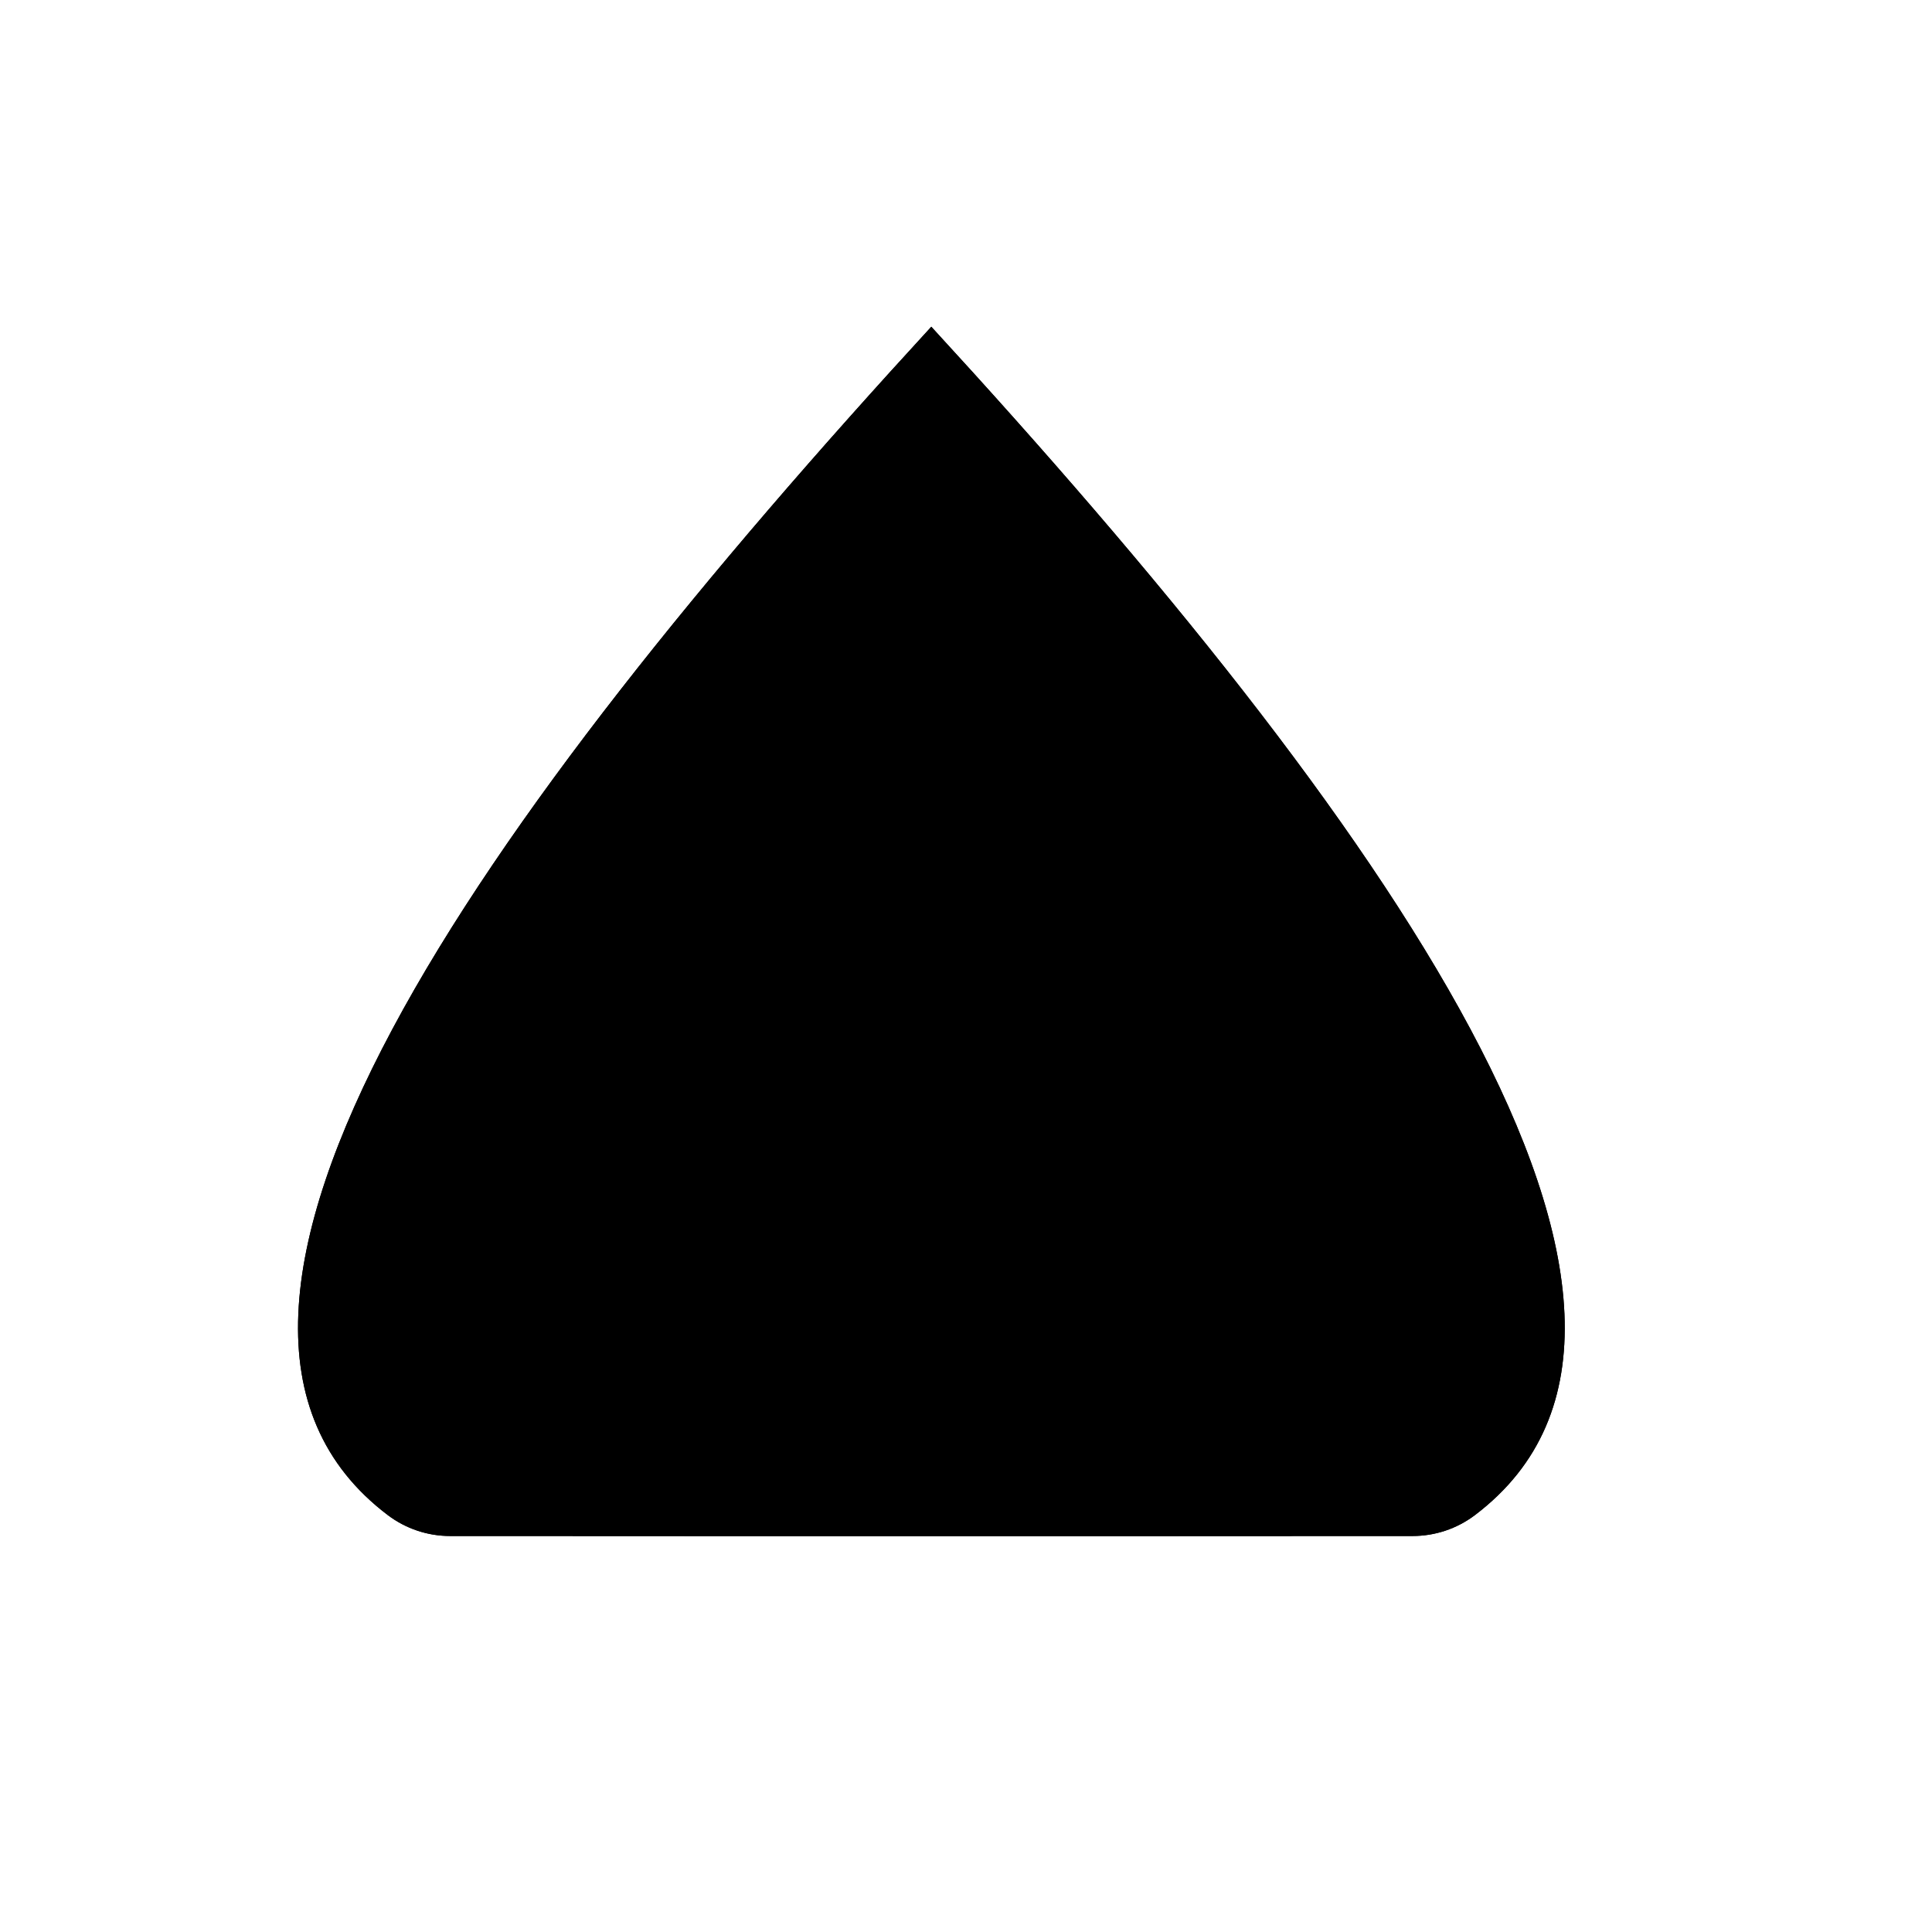
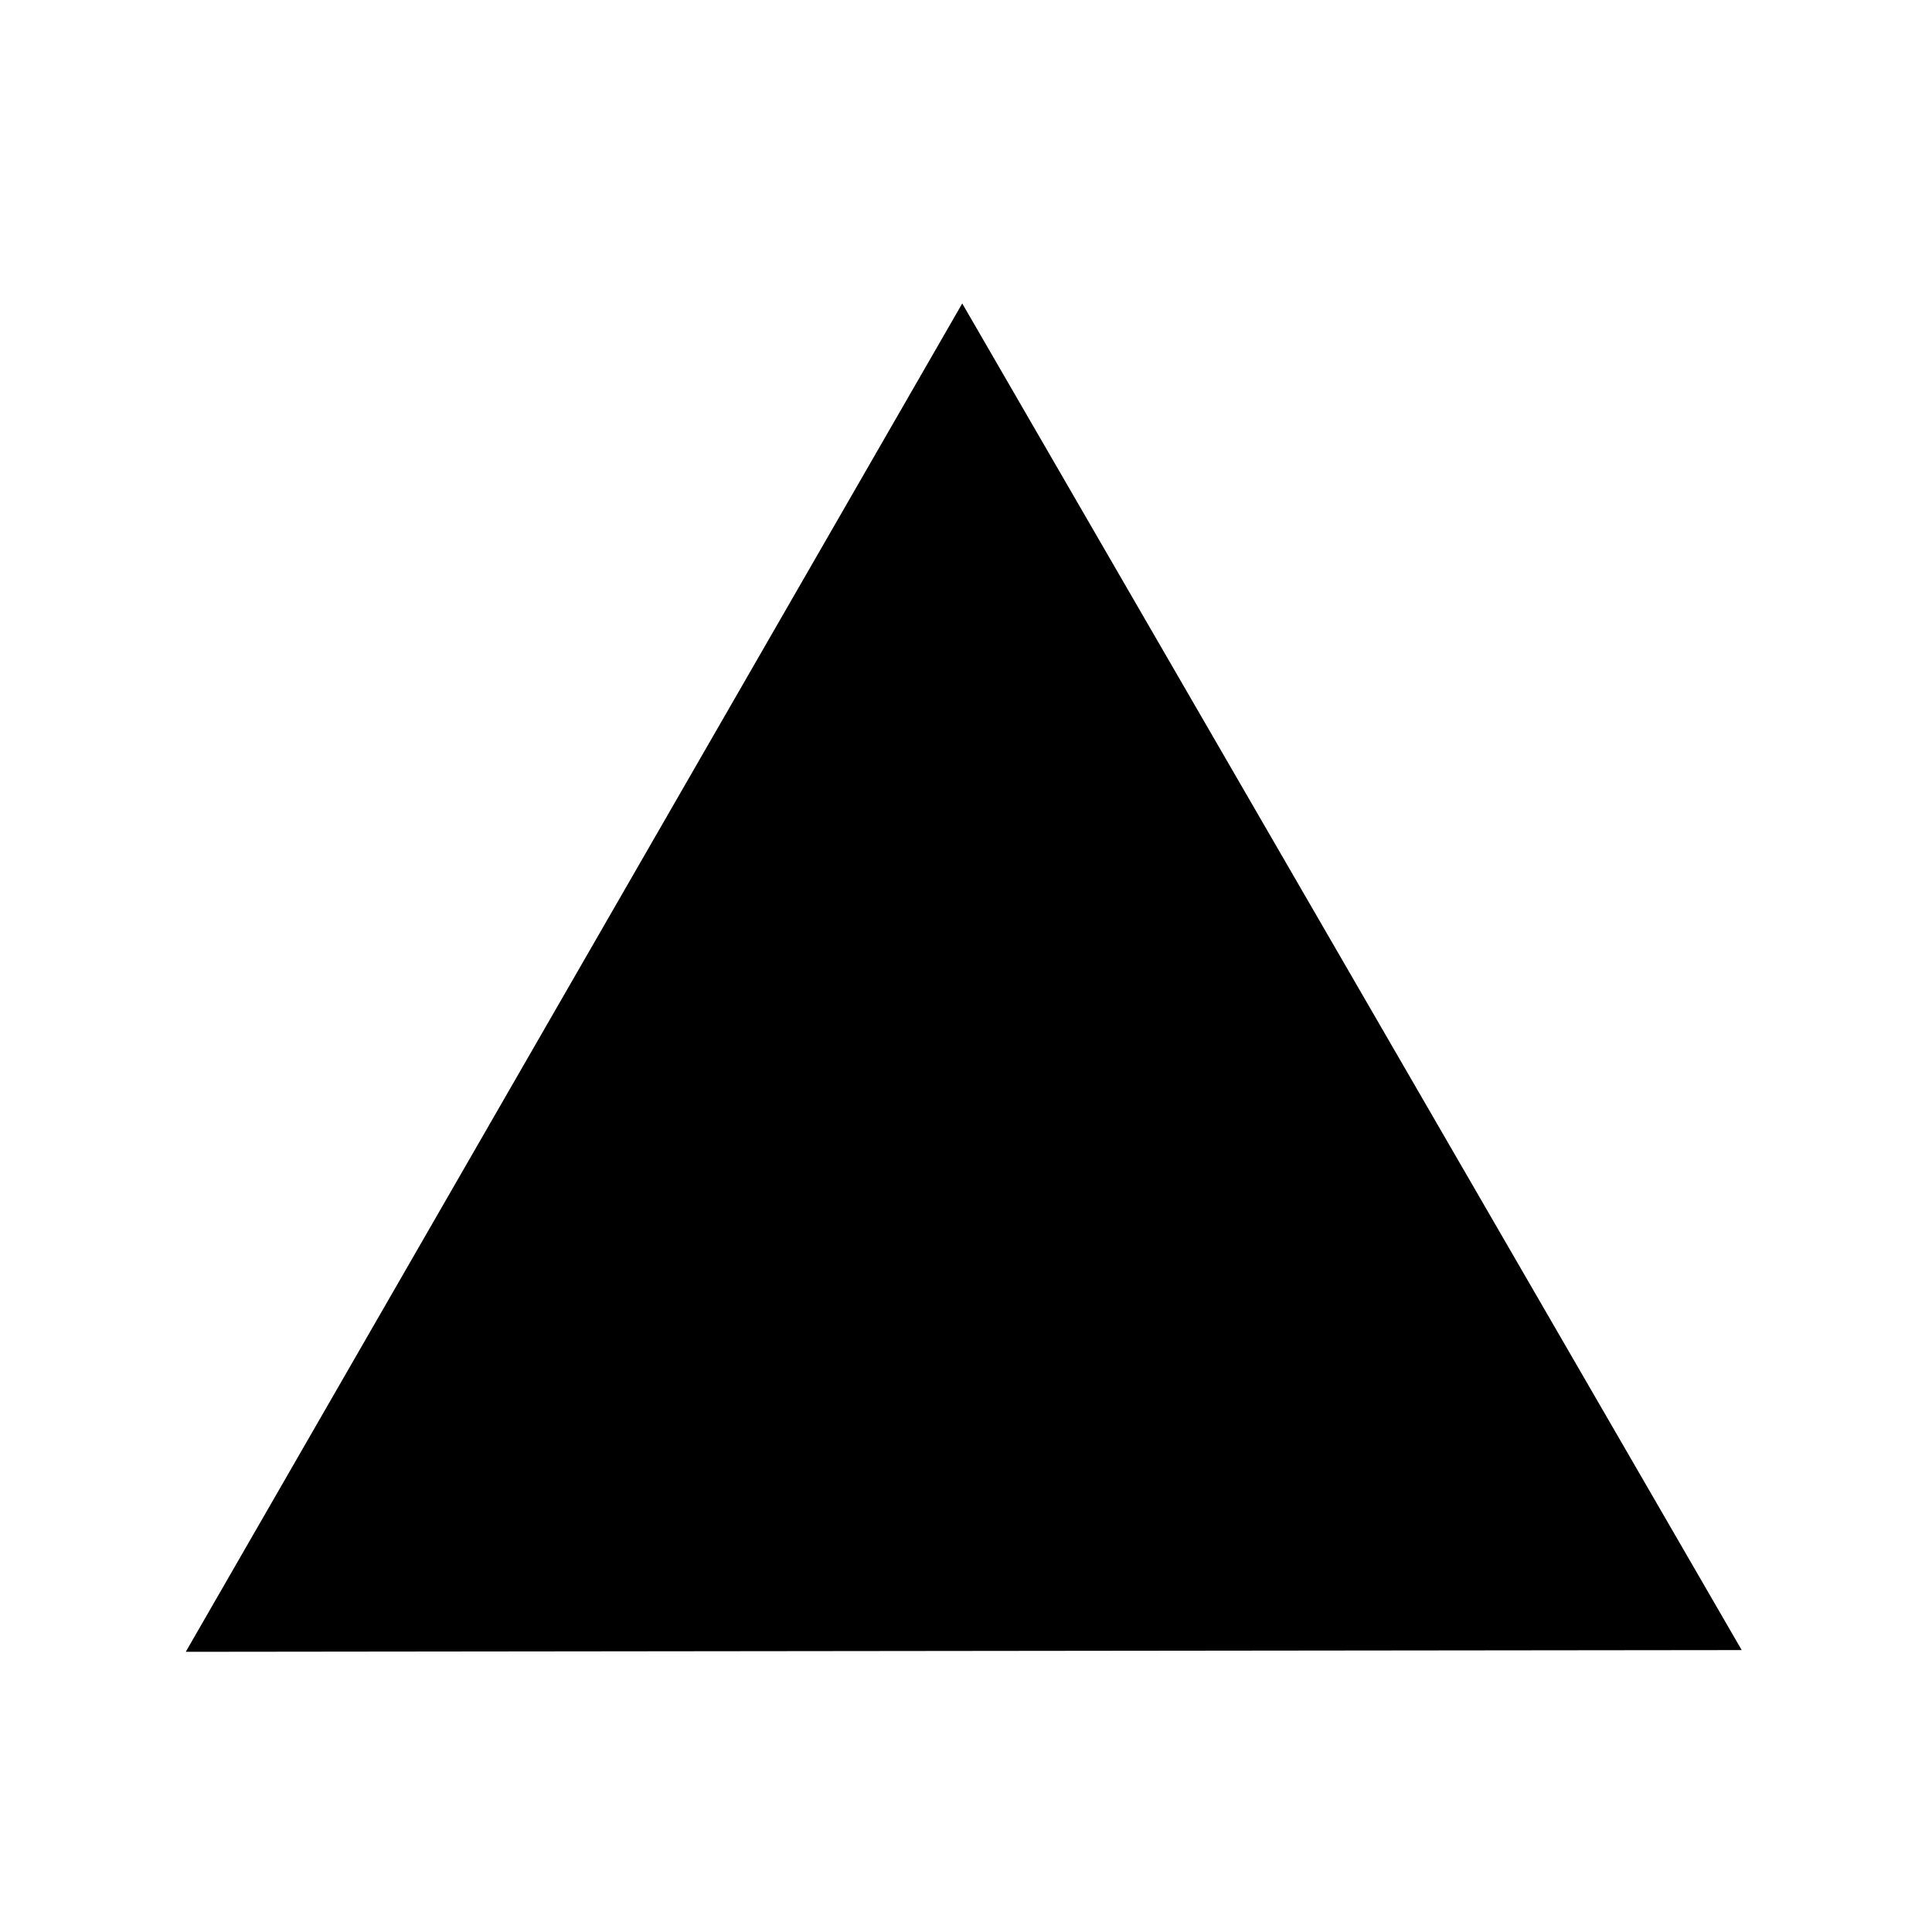
- <svg viewBox="0 0 147 147">
-   <g id="_3_fill" data-name="3 fill">
-     <path class="cls-1" d="M107.47,116.87a7.86,7.86,0,0,0,4.74-1.58C132.32,100.08,105,62,70.86,24.86,36.75,62,9.41,100.08,29.52,115.29a7.86,7.86,0,0,0,4.74,1.58Z" />
-   </g>
-   <g id="_3_stroke" data-name="3 stroke">
-     <line class="cls-2" x1="37.42" y1="91.39" x2="49.43" y2="101.75" />
-     <line class="cls-2" x1="48.67" y1="77.28" x2="58.04" y2="94.58" />
-     <line class="cls-2" x1="34.84" y1="108.95" x2="44.4" y2="111.8" />
-     <path class="cls-2" d="M107.47,116.87a7.86,7.86,0,0,0,4.74-1.58C132.32,100.08,105,62,70.86,24.86,36.75,62,9.41,100.08,29.52,115.29a7.86,7.86,0,0,0,4.74,1.58Z" />
-     <path class="cls-2" d="M98.15,116.86a27.35,27.35,0,0,0-54.58,0" />
-     <path class="cls-2" d="M89.66,116.86a18.89,18.89,0,0,0-37.58,0" />
-     <path class="cls-2" d="M98.15,116.86c6.74-.42,14-3.75,12.66-9-1.5-5.42-8.83-4.67-15.66-1.71,8.12-4,18.07-12.21,13.74-18.54-4.5-5.5-13.42,2.75-20.7,10,7.28-8.64,15.86-22.55,8.36-26.72-8.49-3.83-14.17,9-18.44,21.5C83.39,74,83.23,49.53,70.86,49.53S58.34,74,63.61,92.37c-4.27-12.5-10-25.33-18.44-21.5-7.5,4.17,1.08,18.08,8.36,26.72-7.28-7.22-16.2-15.47-20.7-10-4.33,6.33,5.62,14.57,13.74,18.54-6.82-3-14.16-3.71-15.66,1.71-1.33,5.25,5.92,8.58,12.66,9" />
-     <line class="cls-2" x1="104.31" y1="91.39" x2="92.3" y2="101.75" />
-     <line class="cls-2" x1="93.06" y1="77.28" x2="83.69" y2="94.58" />
-     <line class="cls-2" x1="106.89" y1="108.95" x2="97.33" y2="111.8" />
-     <line class="cls-2" x1="70.87" y1="58.24" x2="70.87" y2="91.39" />
-   </g>
+ <svg viewBox="0 0 150 150">
+   <path d="m 135.225,109.591 -60.401,0.067 -60.401,0.067 L 44.566,57.383 74.708,5.04 104.967,57.316 Z" transform="translate(0,18.52084)" />
+   <path d="M 74.785,93.306 135.225,128.112" />
+   <path d="m 74.708,23.561 0.077,69.745" />
+   <path d="M 14.423,128.246 74.785,93.306 104.967,75.837" />
+   <path style="fill:none;" d="m 44.566,75.903 30.22,17.403 0.039,34.873" />
</svg>
